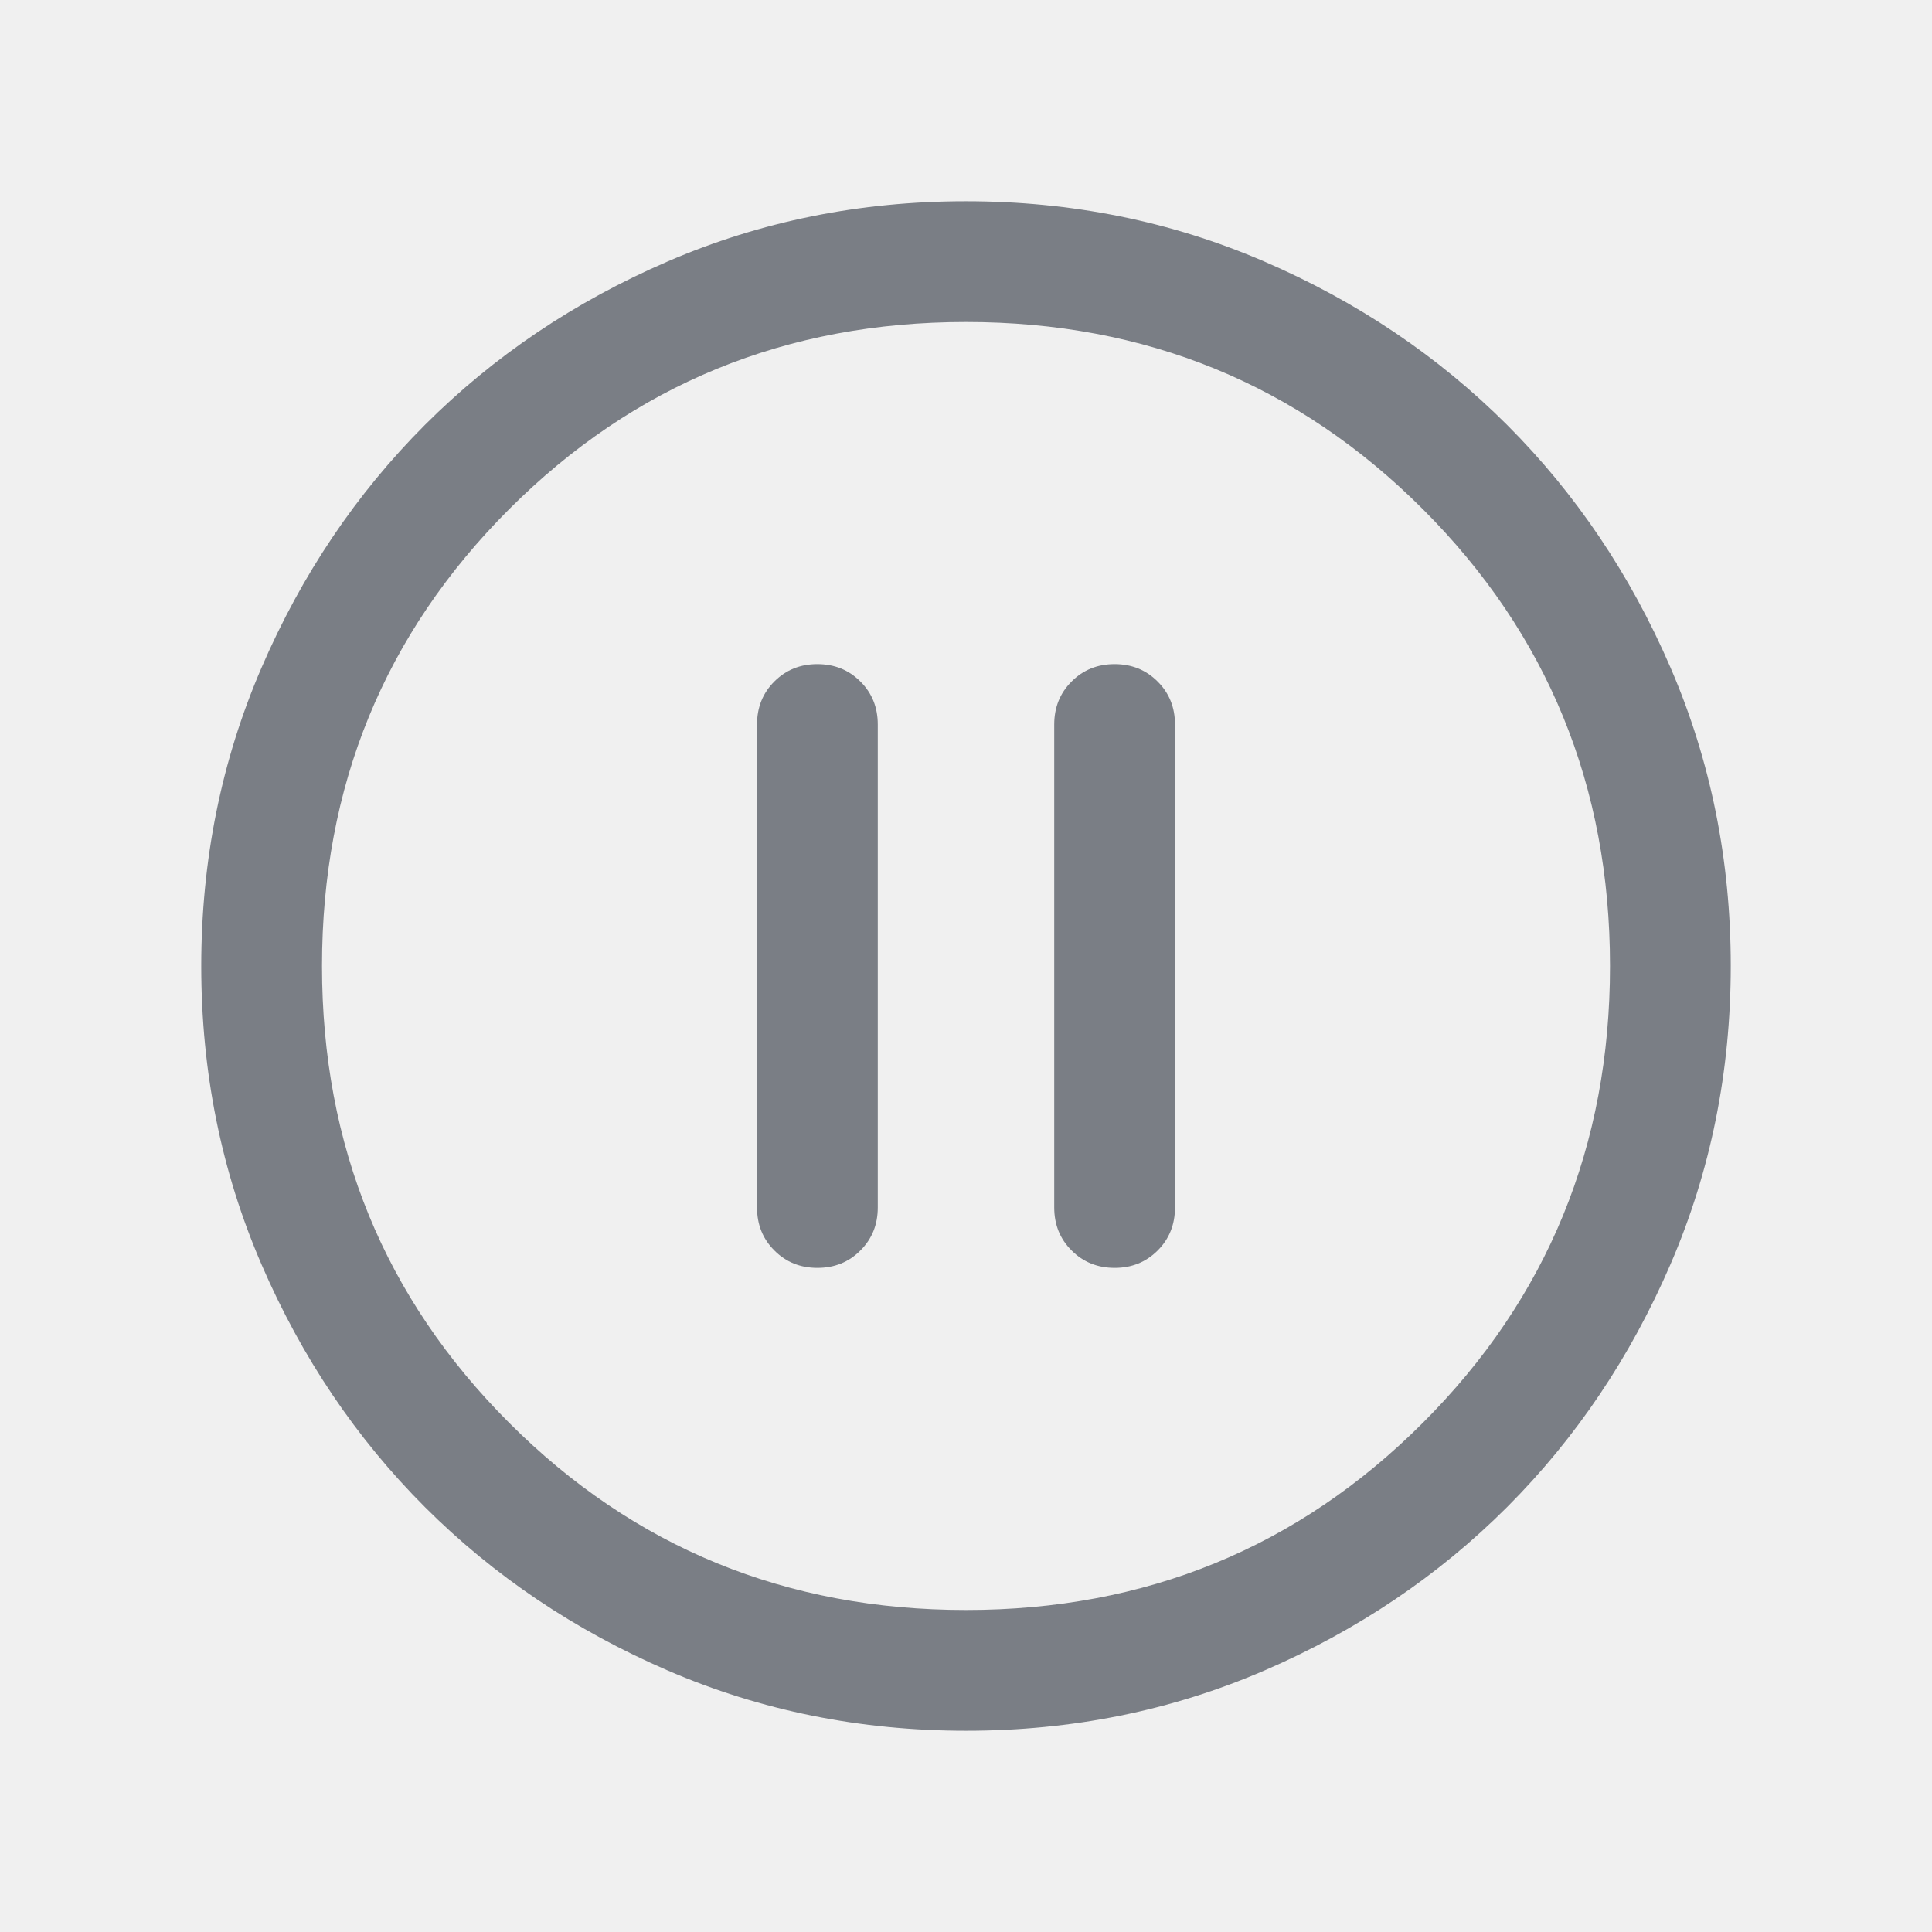
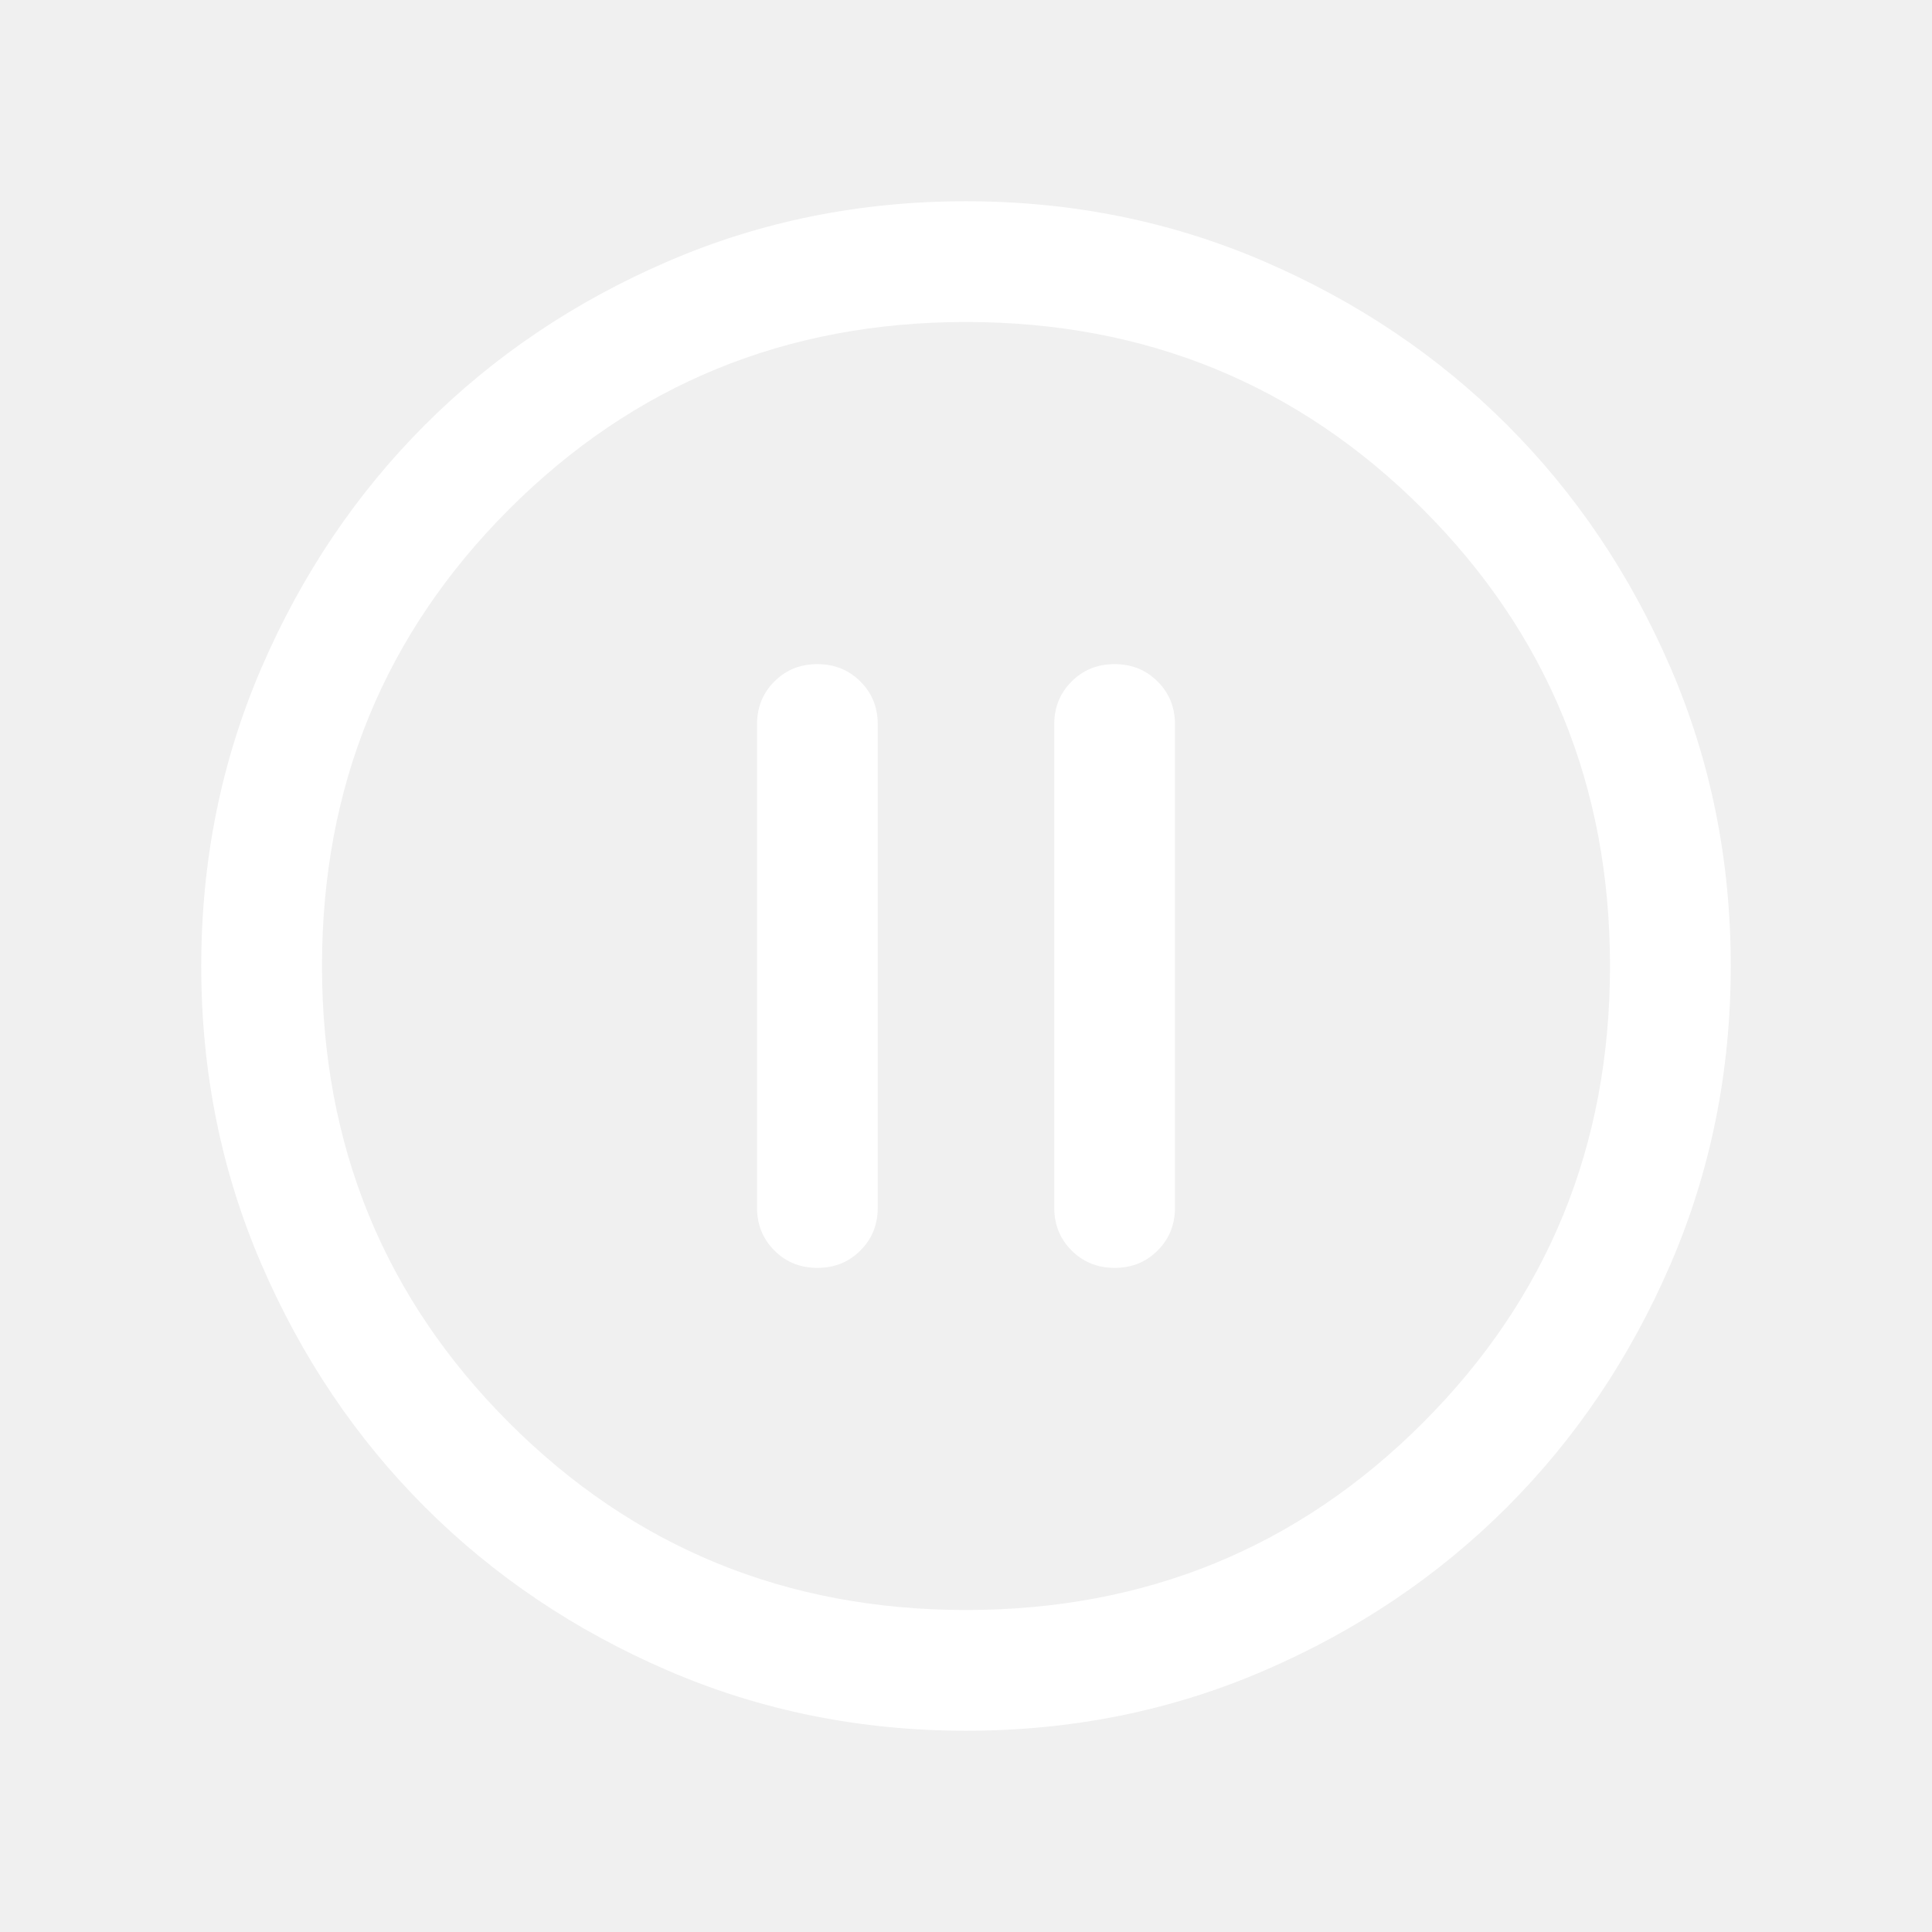
<svg xmlns="http://www.w3.org/2000/svg" width="24" height="24" viewBox="0 0 24 24" fill="none">
  <g mask="url(#mask0_625_162)">
-     <path d="M10.154 15.75C10.367 15.75 10.545 15.678 10.688 15.534C10.832 15.391 10.904 15.213 10.904 15V9C10.904 8.787 10.832 8.609 10.688 8.466C10.544 8.322 10.366 8.25 10.153 8.25C9.941 8.25 9.763 8.322 9.619 8.466C9.476 8.609 9.404 8.787 9.404 9V15C9.404 15.213 9.476 15.391 9.62 15.534C9.763 15.678 9.942 15.75 10.154 15.75ZM13.847 15.75C14.059 15.75 14.237 15.678 14.381 15.534C14.524 15.391 14.596 15.213 14.596 15V9C14.596 8.787 14.524 8.609 14.38 8.466C14.237 8.322 14.058 8.25 13.846 8.25C13.633 8.25 13.455 8.322 13.312 8.466C13.168 8.609 13.096 8.787 13.096 9V15C13.096 15.213 13.168 15.391 13.312 15.534C13.456 15.678 13.634 15.75 13.847 15.75ZM12.002 21.5C10.688 21.5 9.453 21.251 8.296 20.752C7.14 20.253 6.135 19.577 5.279 18.722C4.424 17.867 3.747 16.862 3.248 15.706C2.749 14.55 2.5 13.316 2.5 12.002C2.5 10.688 2.749 9.453 3.248 8.296C3.747 7.14 4.423 6.135 5.278 5.279C6.133 4.424 7.138 3.747 8.294 3.248C9.45 2.749 10.684 2.5 11.998 2.5C13.312 2.5 14.547 2.749 15.704 3.248C16.86 3.747 17.865 4.423 18.721 5.278C19.576 6.133 20.253 7.138 20.752 8.294C21.251 9.45 21.5 10.684 21.5 11.998C21.5 13.312 21.251 14.547 20.752 15.704C20.253 16.86 19.577 17.865 18.722 18.721C17.867 19.576 16.862 20.253 15.706 20.752C14.55 21.251 13.316 21.5 12.002 21.5ZM12 20C14.233 20 16.125 19.225 17.675 17.675C19.225 16.125 20 14.233 20 12C20 9.767 19.225 7.875 17.675 6.325C16.125 4.775 14.233 4 12 4C9.767 4 7.875 4.775 6.325 6.325C4.775 7.875 4 9.767 4 12C4 14.233 4.775 16.125 6.325 17.675C7.875 19.225 9.767 20 12 20Z" fill="#7A7E85" />
+     <path d="M10.154 15.75C10.367 15.75 10.545 15.678 10.688 15.534C10.832 15.391 10.904 15.213 10.904 15V9C10.904 8.787 10.832 8.609 10.688 8.466C10.544 8.322 10.366 8.25 10.153 8.25C9.941 8.25 9.763 8.322 9.619 8.466C9.476 8.609 9.404 8.787 9.404 9V15C9.404 15.213 9.476 15.391 9.62 15.534C9.763 15.678 9.942 15.75 10.154 15.75ZM13.847 15.75C14.059 15.75 14.237 15.678 14.381 15.534C14.524 15.391 14.596 15.213 14.596 15V9C14.596 8.787 14.524 8.609 14.38 8.466C14.237 8.322 14.058 8.25 13.846 8.25C13.633 8.25 13.455 8.322 13.312 8.466C13.168 8.609 13.096 8.787 13.096 9V15C13.096 15.213 13.168 15.391 13.312 15.534C13.456 15.678 13.634 15.75 13.847 15.75ZM12.002 21.5C10.688 21.5 9.453 21.251 8.296 20.752C7.14 20.253 6.135 19.577 5.279 18.722C4.424 17.867 3.747 16.862 3.248 15.706C2.749 14.55 2.5 13.316 2.5 12.002C2.5 10.688 2.749 9.453 3.248 8.296C3.747 7.14 4.423 6.135 5.278 5.279C6.133 4.424 7.138 3.747 8.294 3.248C9.45 2.749 10.684 2.5 11.998 2.5C13.312 2.5 14.547 2.749 15.704 3.248C16.86 3.747 17.865 4.423 18.721 5.278C19.576 6.133 20.253 7.138 20.752 8.294C21.251 9.45 21.5 10.684 21.5 11.998C21.5 13.312 21.251 14.547 20.752 15.704C20.253 16.86 19.577 17.865 18.722 18.721C17.867 19.576 16.862 20.253 15.706 20.752C14.55 21.251 13.316 21.5 12.002 21.5ZM12 20C14.233 20 16.125 19.225 17.675 17.675C19.225 16.125 20 14.233 20 12C20 9.767 19.225 7.875 17.675 6.325C16.125 4.775 14.233 4 12 4C9.767 4 7.875 4.775 6.325 6.325C4.775 7.875 4 9.767 4 12C4 14.233 4.775 16.125 6.325 17.675C7.875 19.225 9.767 20 12 20Z" fill="#FFFFFF" />
  </g>
</svg>
